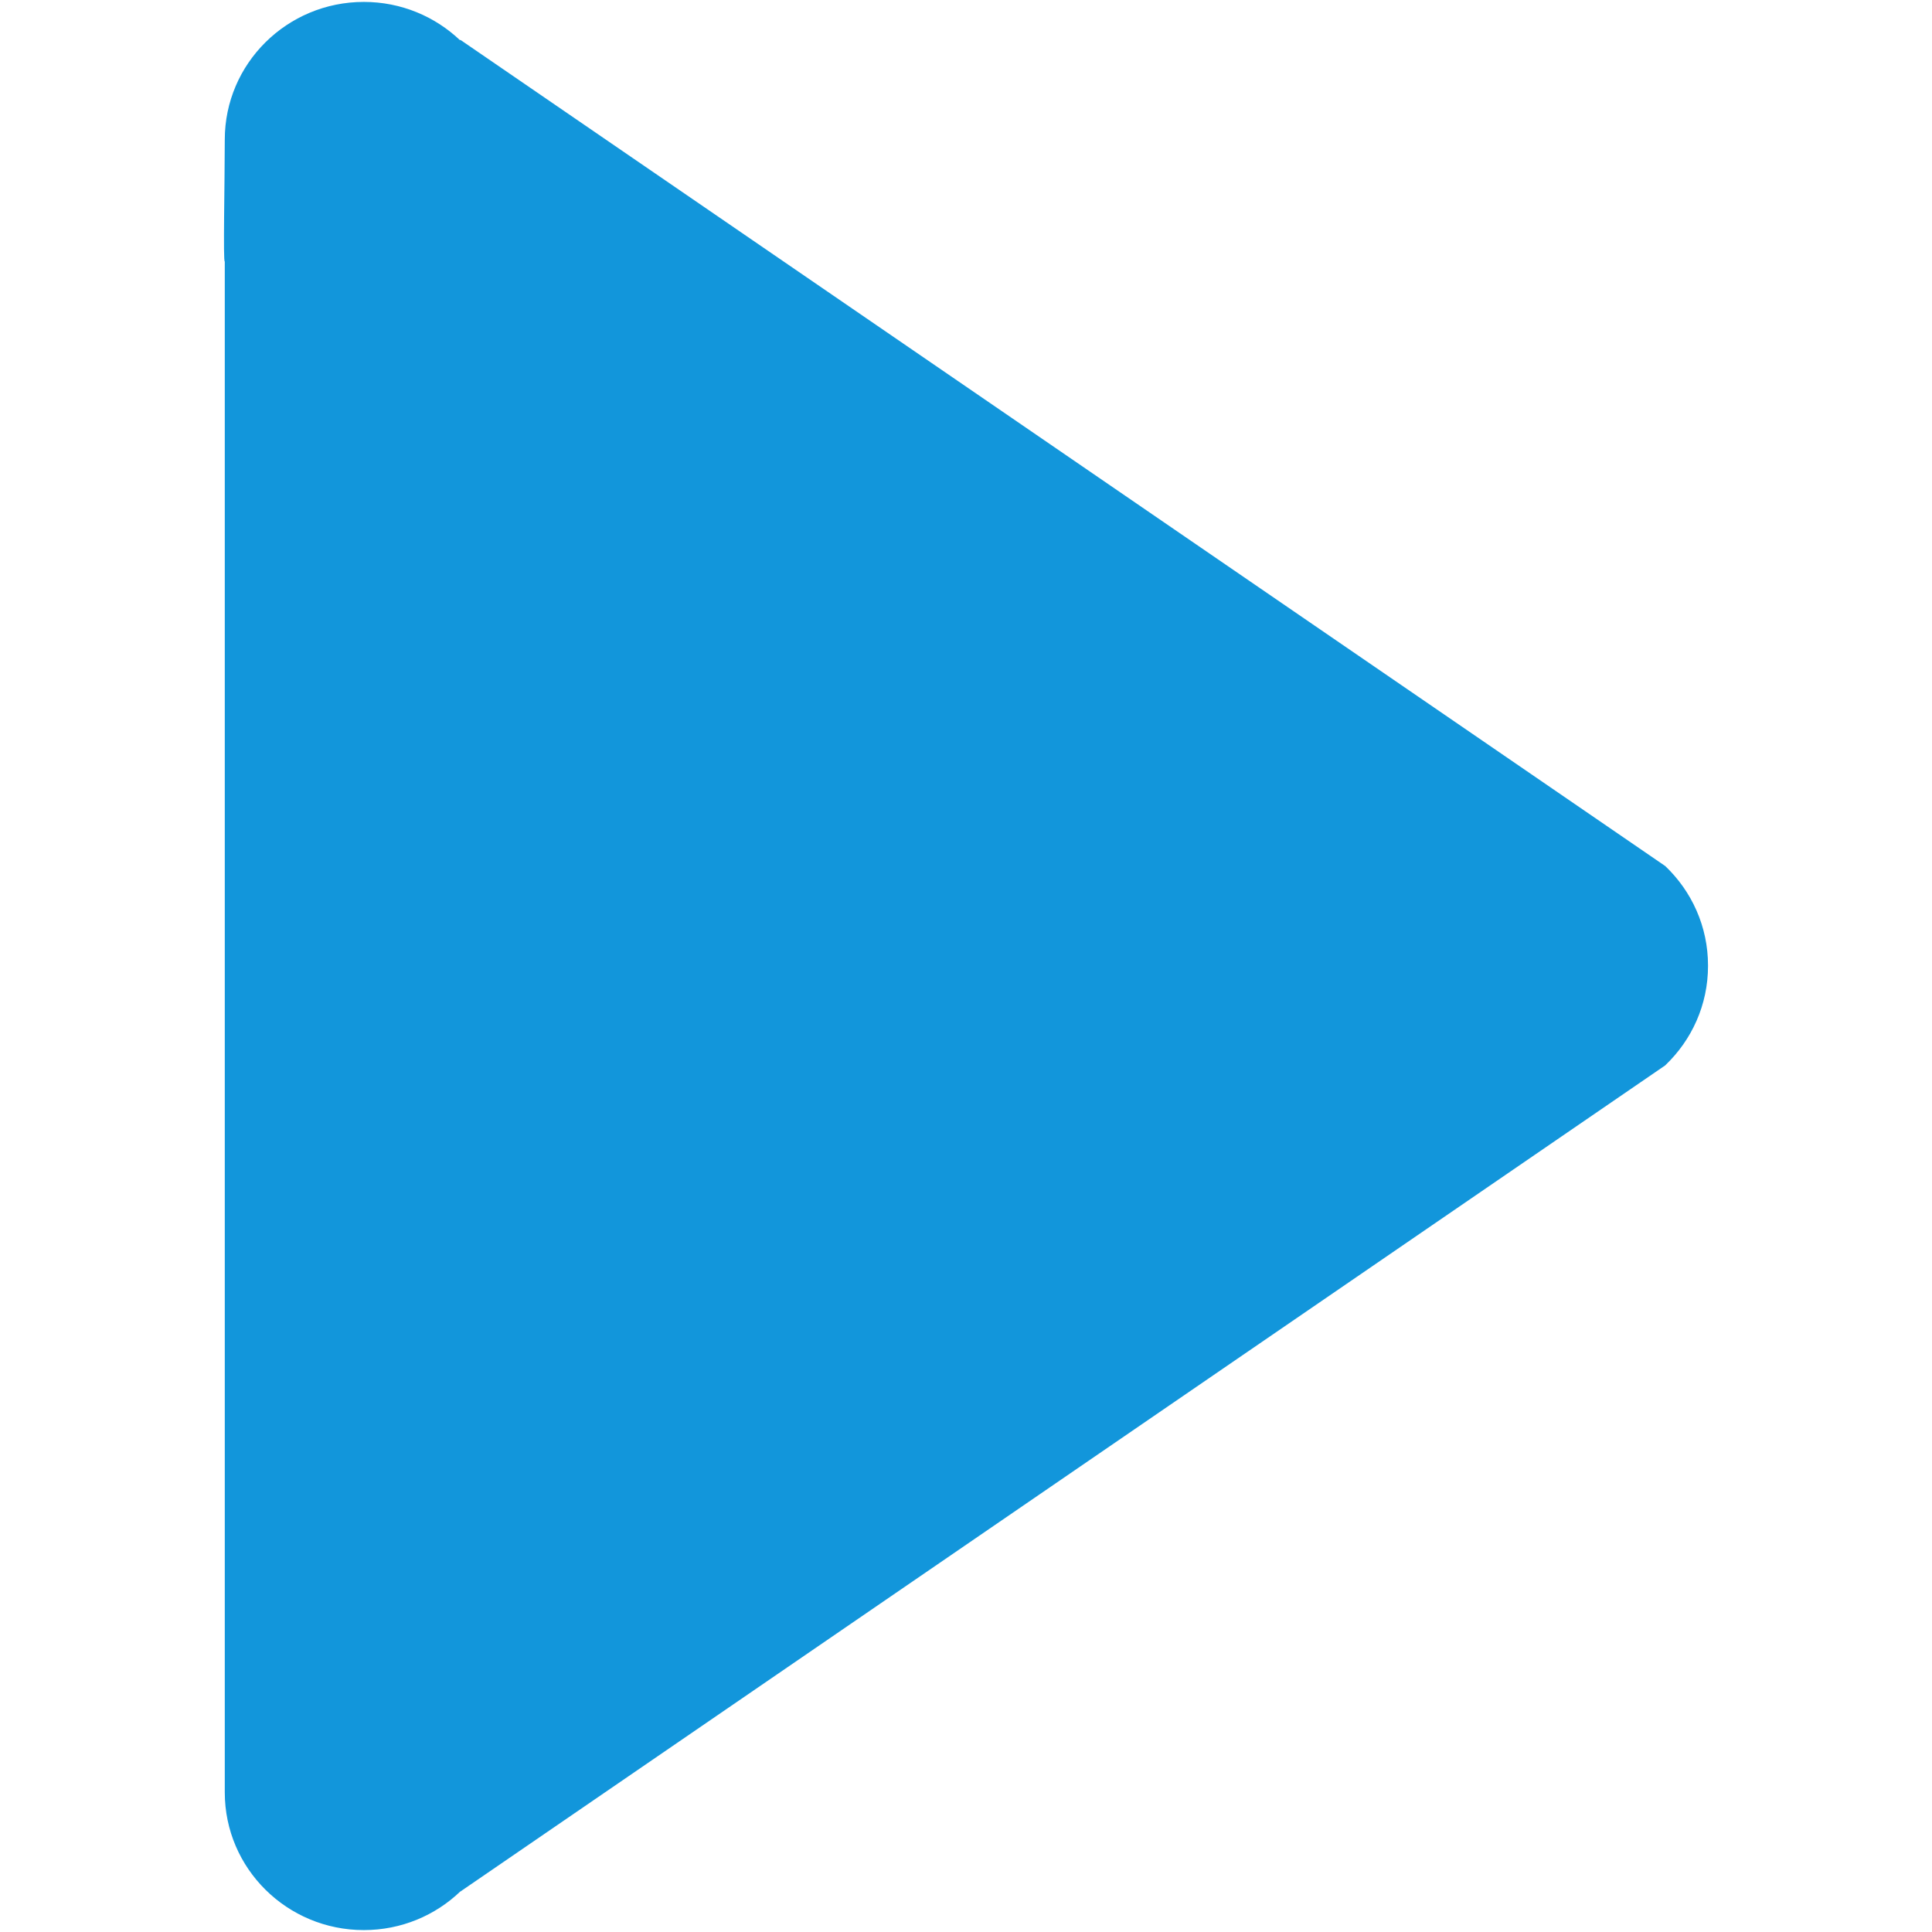
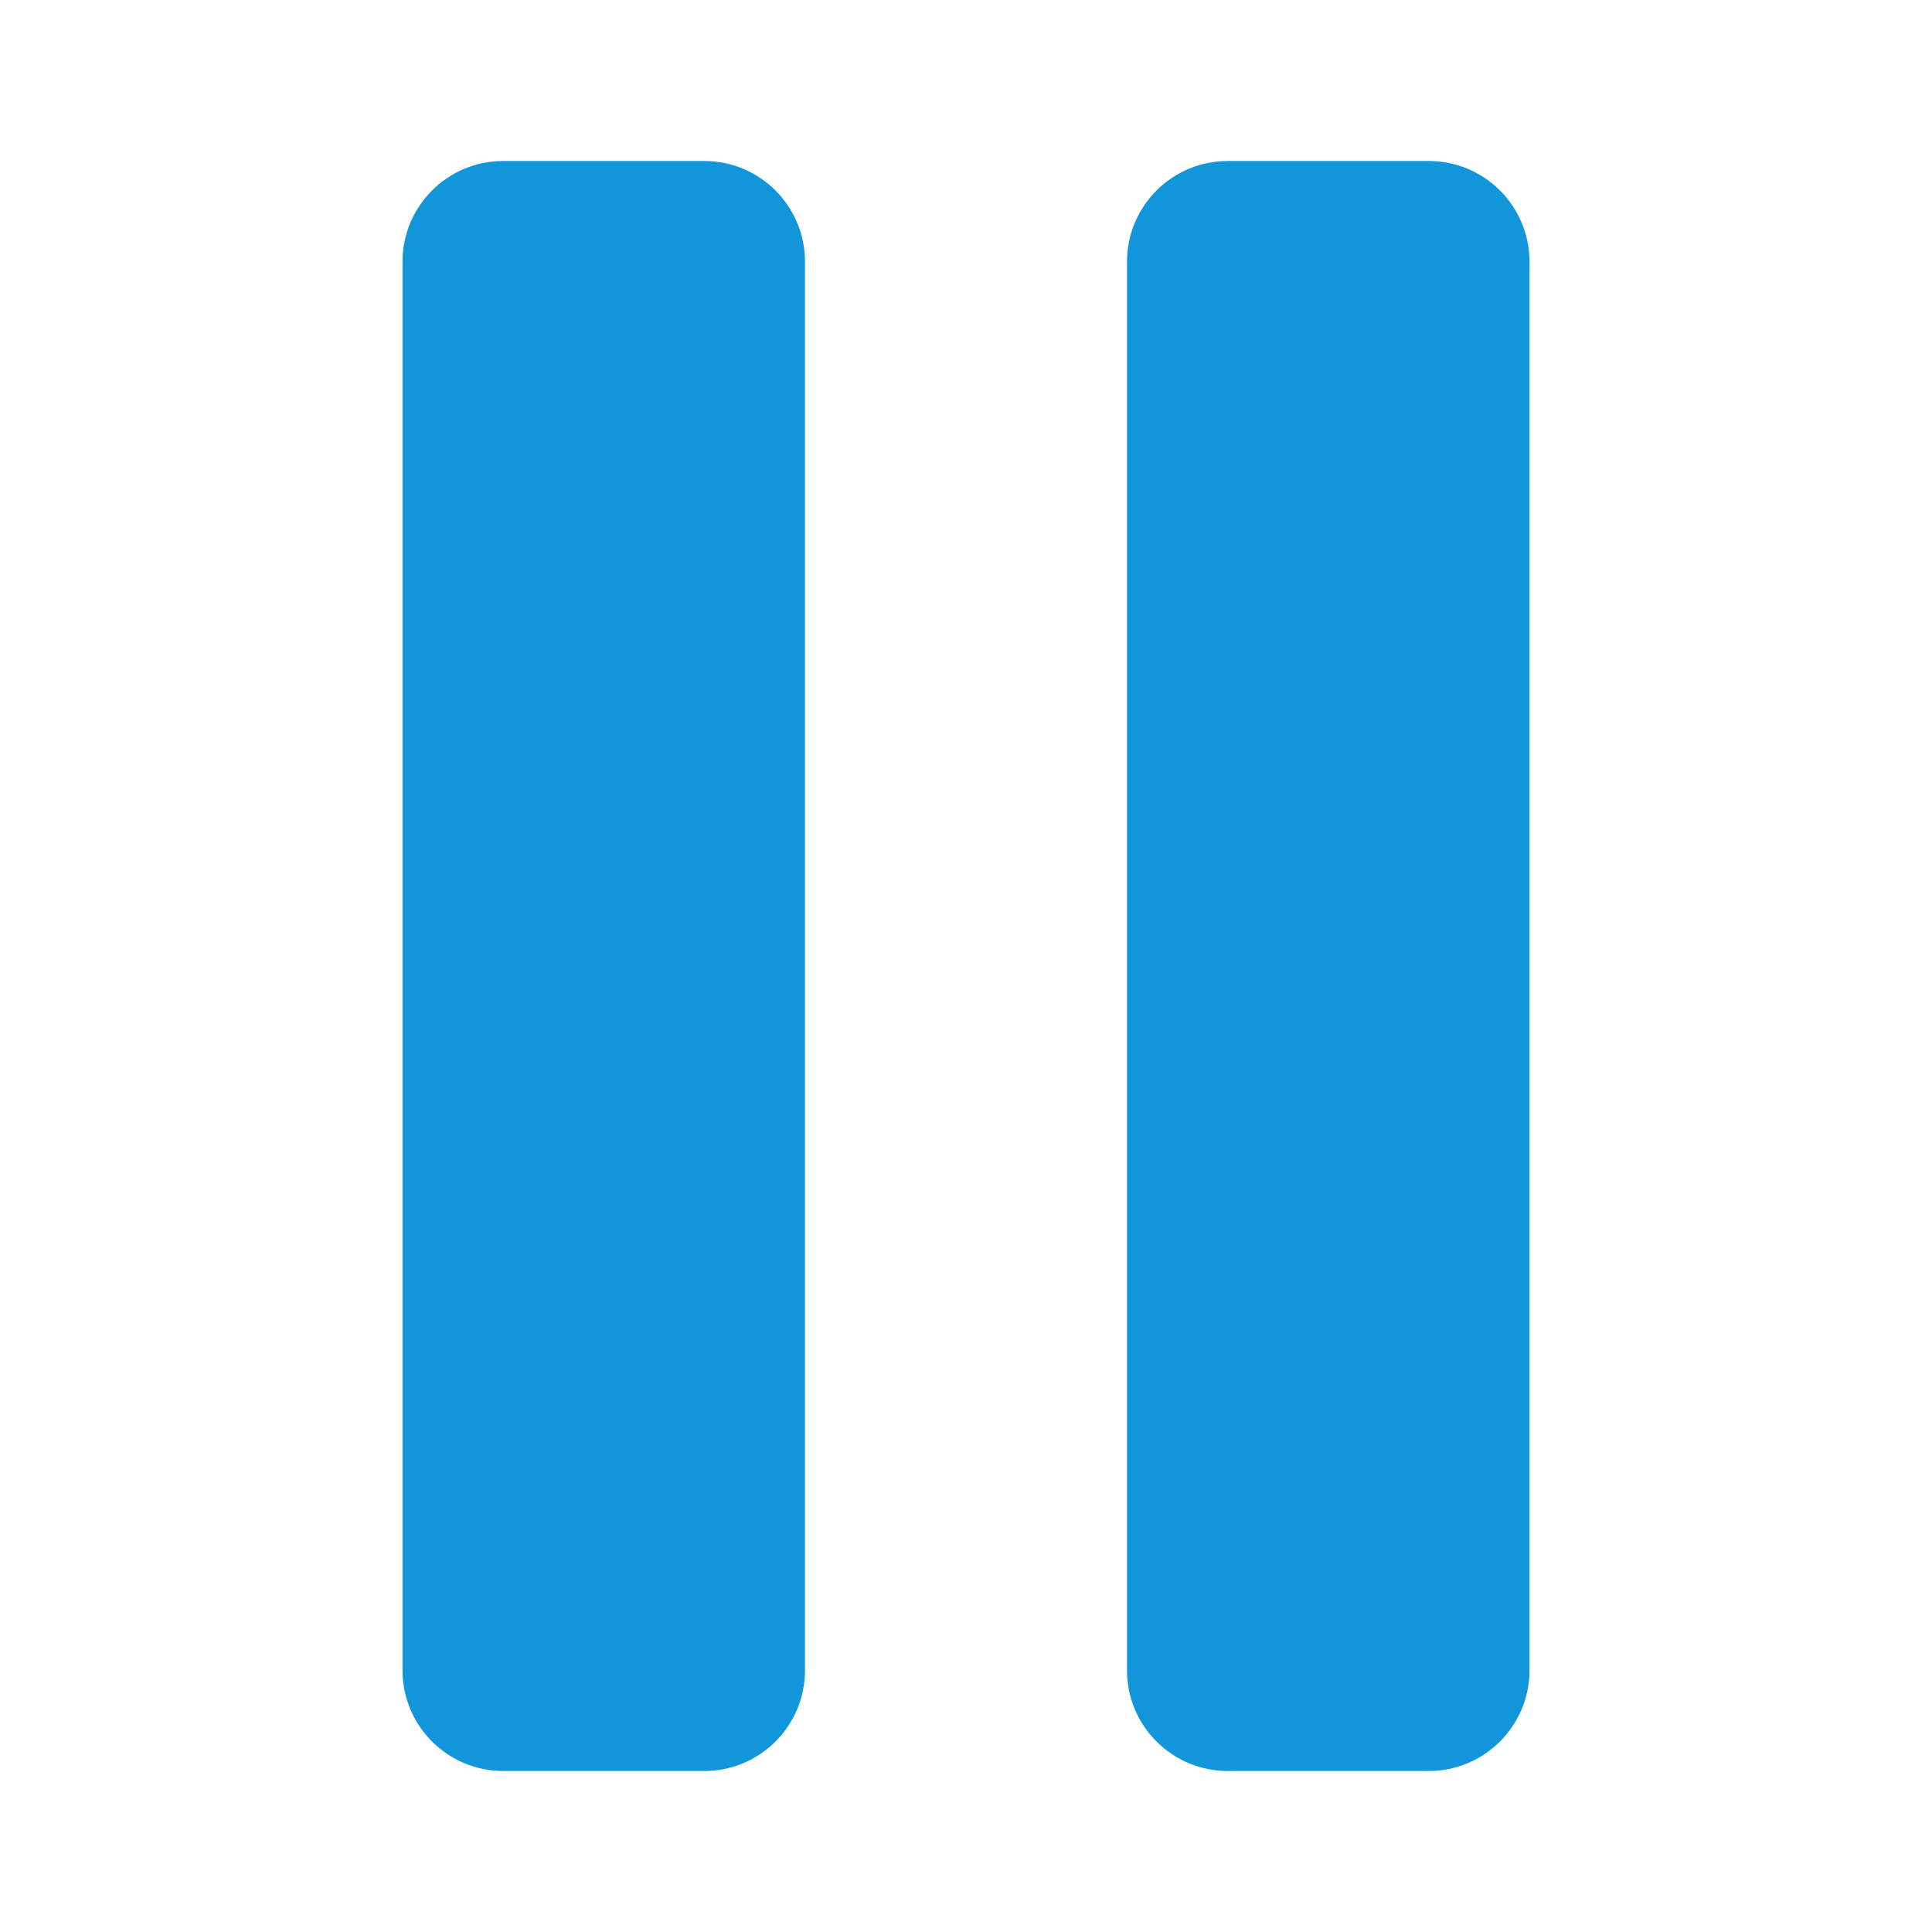
- <svg xmlns="http://www.w3.org/2000/svg" t="1719820142349" class="icon" viewBox="0 0 1024 1024" version="1.1" p-id="1457" width="32" height="32">
-   <path d="M882.734 459.147l0.025-0.025L244.016 21.127l-0.2 0.188C230.582 8.748 212.628 1.014 192.841 1.014c-40.704 0-73.7 32.669-73.7 72.997 0 22.148-0.955 65.513 0 64.573l0 373.423 0 393.071c0 0.325 0 25.249 0 44.935 0 40.303 32.995 72.973 73.7 72.973 19.862 0 37.892-7.784 51.125-20.466l0.05 0.026 638.743-437.982-0.025-0.039c13.886-13.27 22.55-31.889 22.55-52.531 0-0.05 0-0.088 0-0.15 0-0.05 0-0.112 0-0.149C905.284 491.049 896.62 472.416 882.734 459.147z" p-id="1458" fill="#1296db" />
+ <svg xmlns="http://www.w3.org/2000/svg" t="1719824064601" class="icon" viewBox="0 0 1024 1024" version="1.1" p-id="16758" width="32" height="32">
+   <path d="M426.667 138.667v746.667a53.393 53.393 0 0 1-53.333 53.333H266.667a53.393 53.393 0 0 1-53.333-53.333V138.667a53.393 53.393 0 0 1 53.333-53.333h106.667a53.393 53.393 0 0 1 53.333 53.333z m330.667-53.333H650.667a53.393 53.393 0 0 0-53.333 53.333v746.667a53.393 53.393 0 0 0 53.333 53.333h106.667a53.393 53.393 0 0 0 53.333-53.333V138.667a53.393 53.393 0 0 0-53.333-53.333z" fill="#1296db" p-id="16759" />
</svg>
